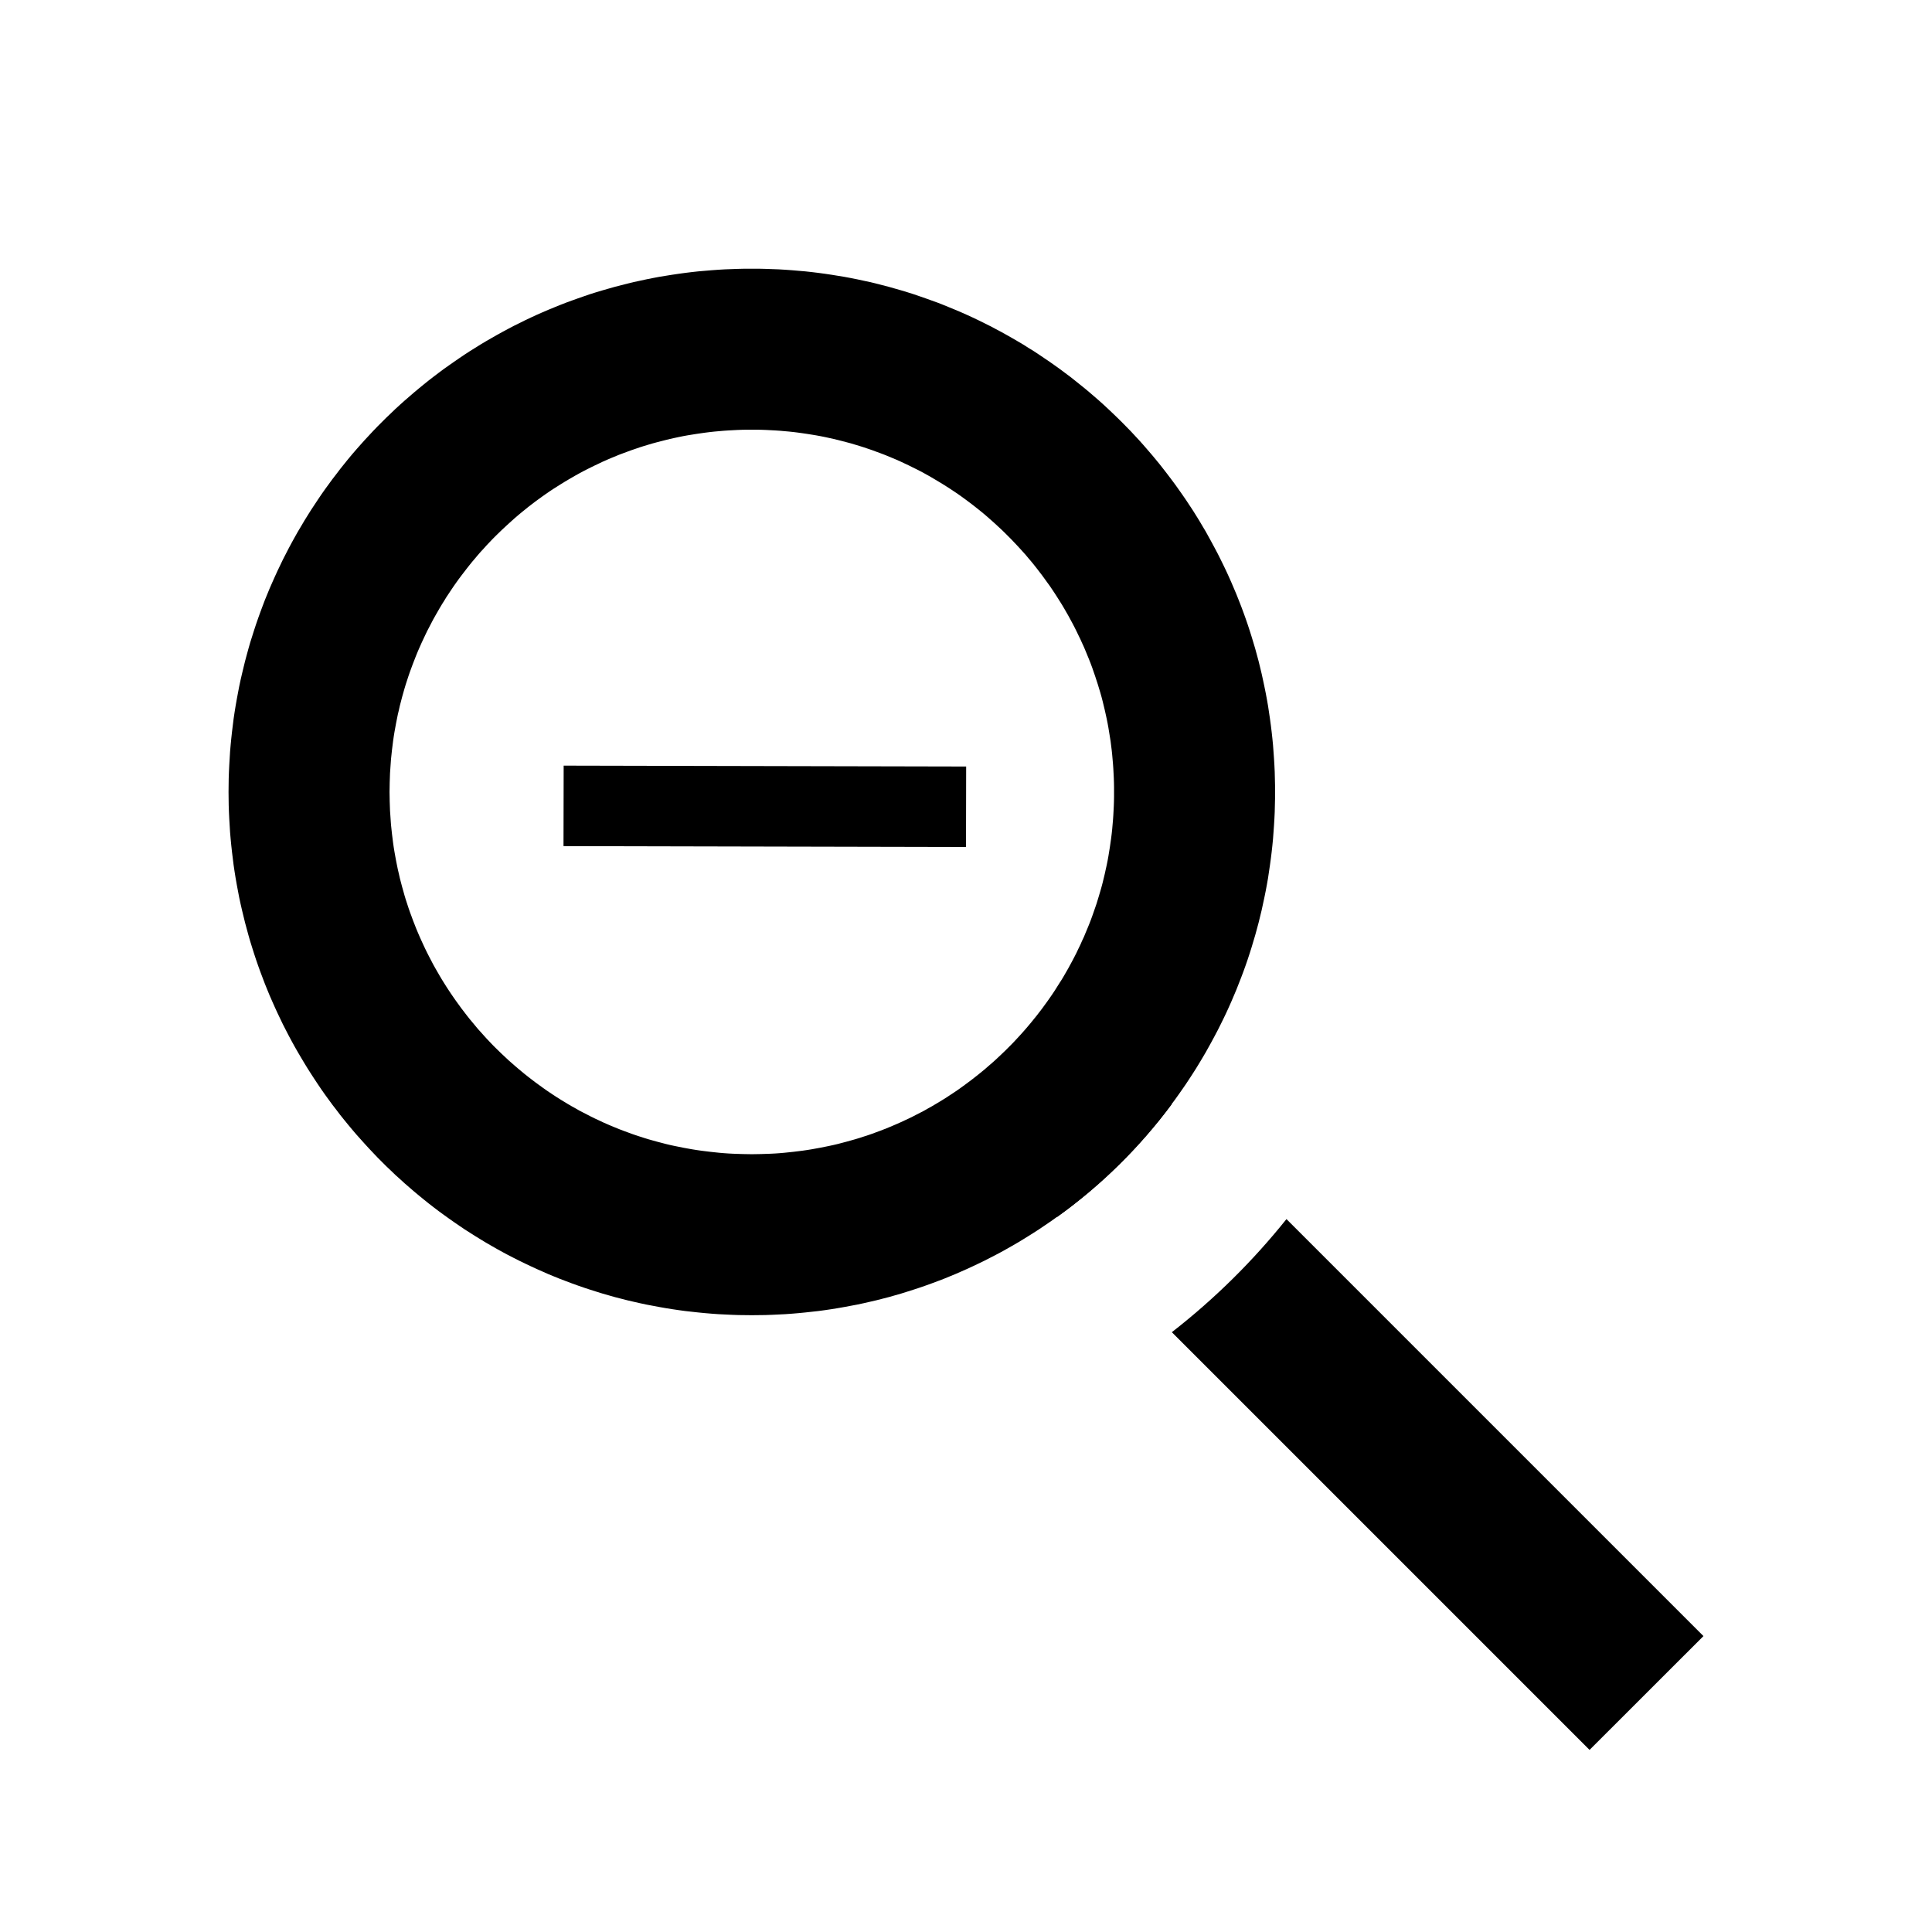
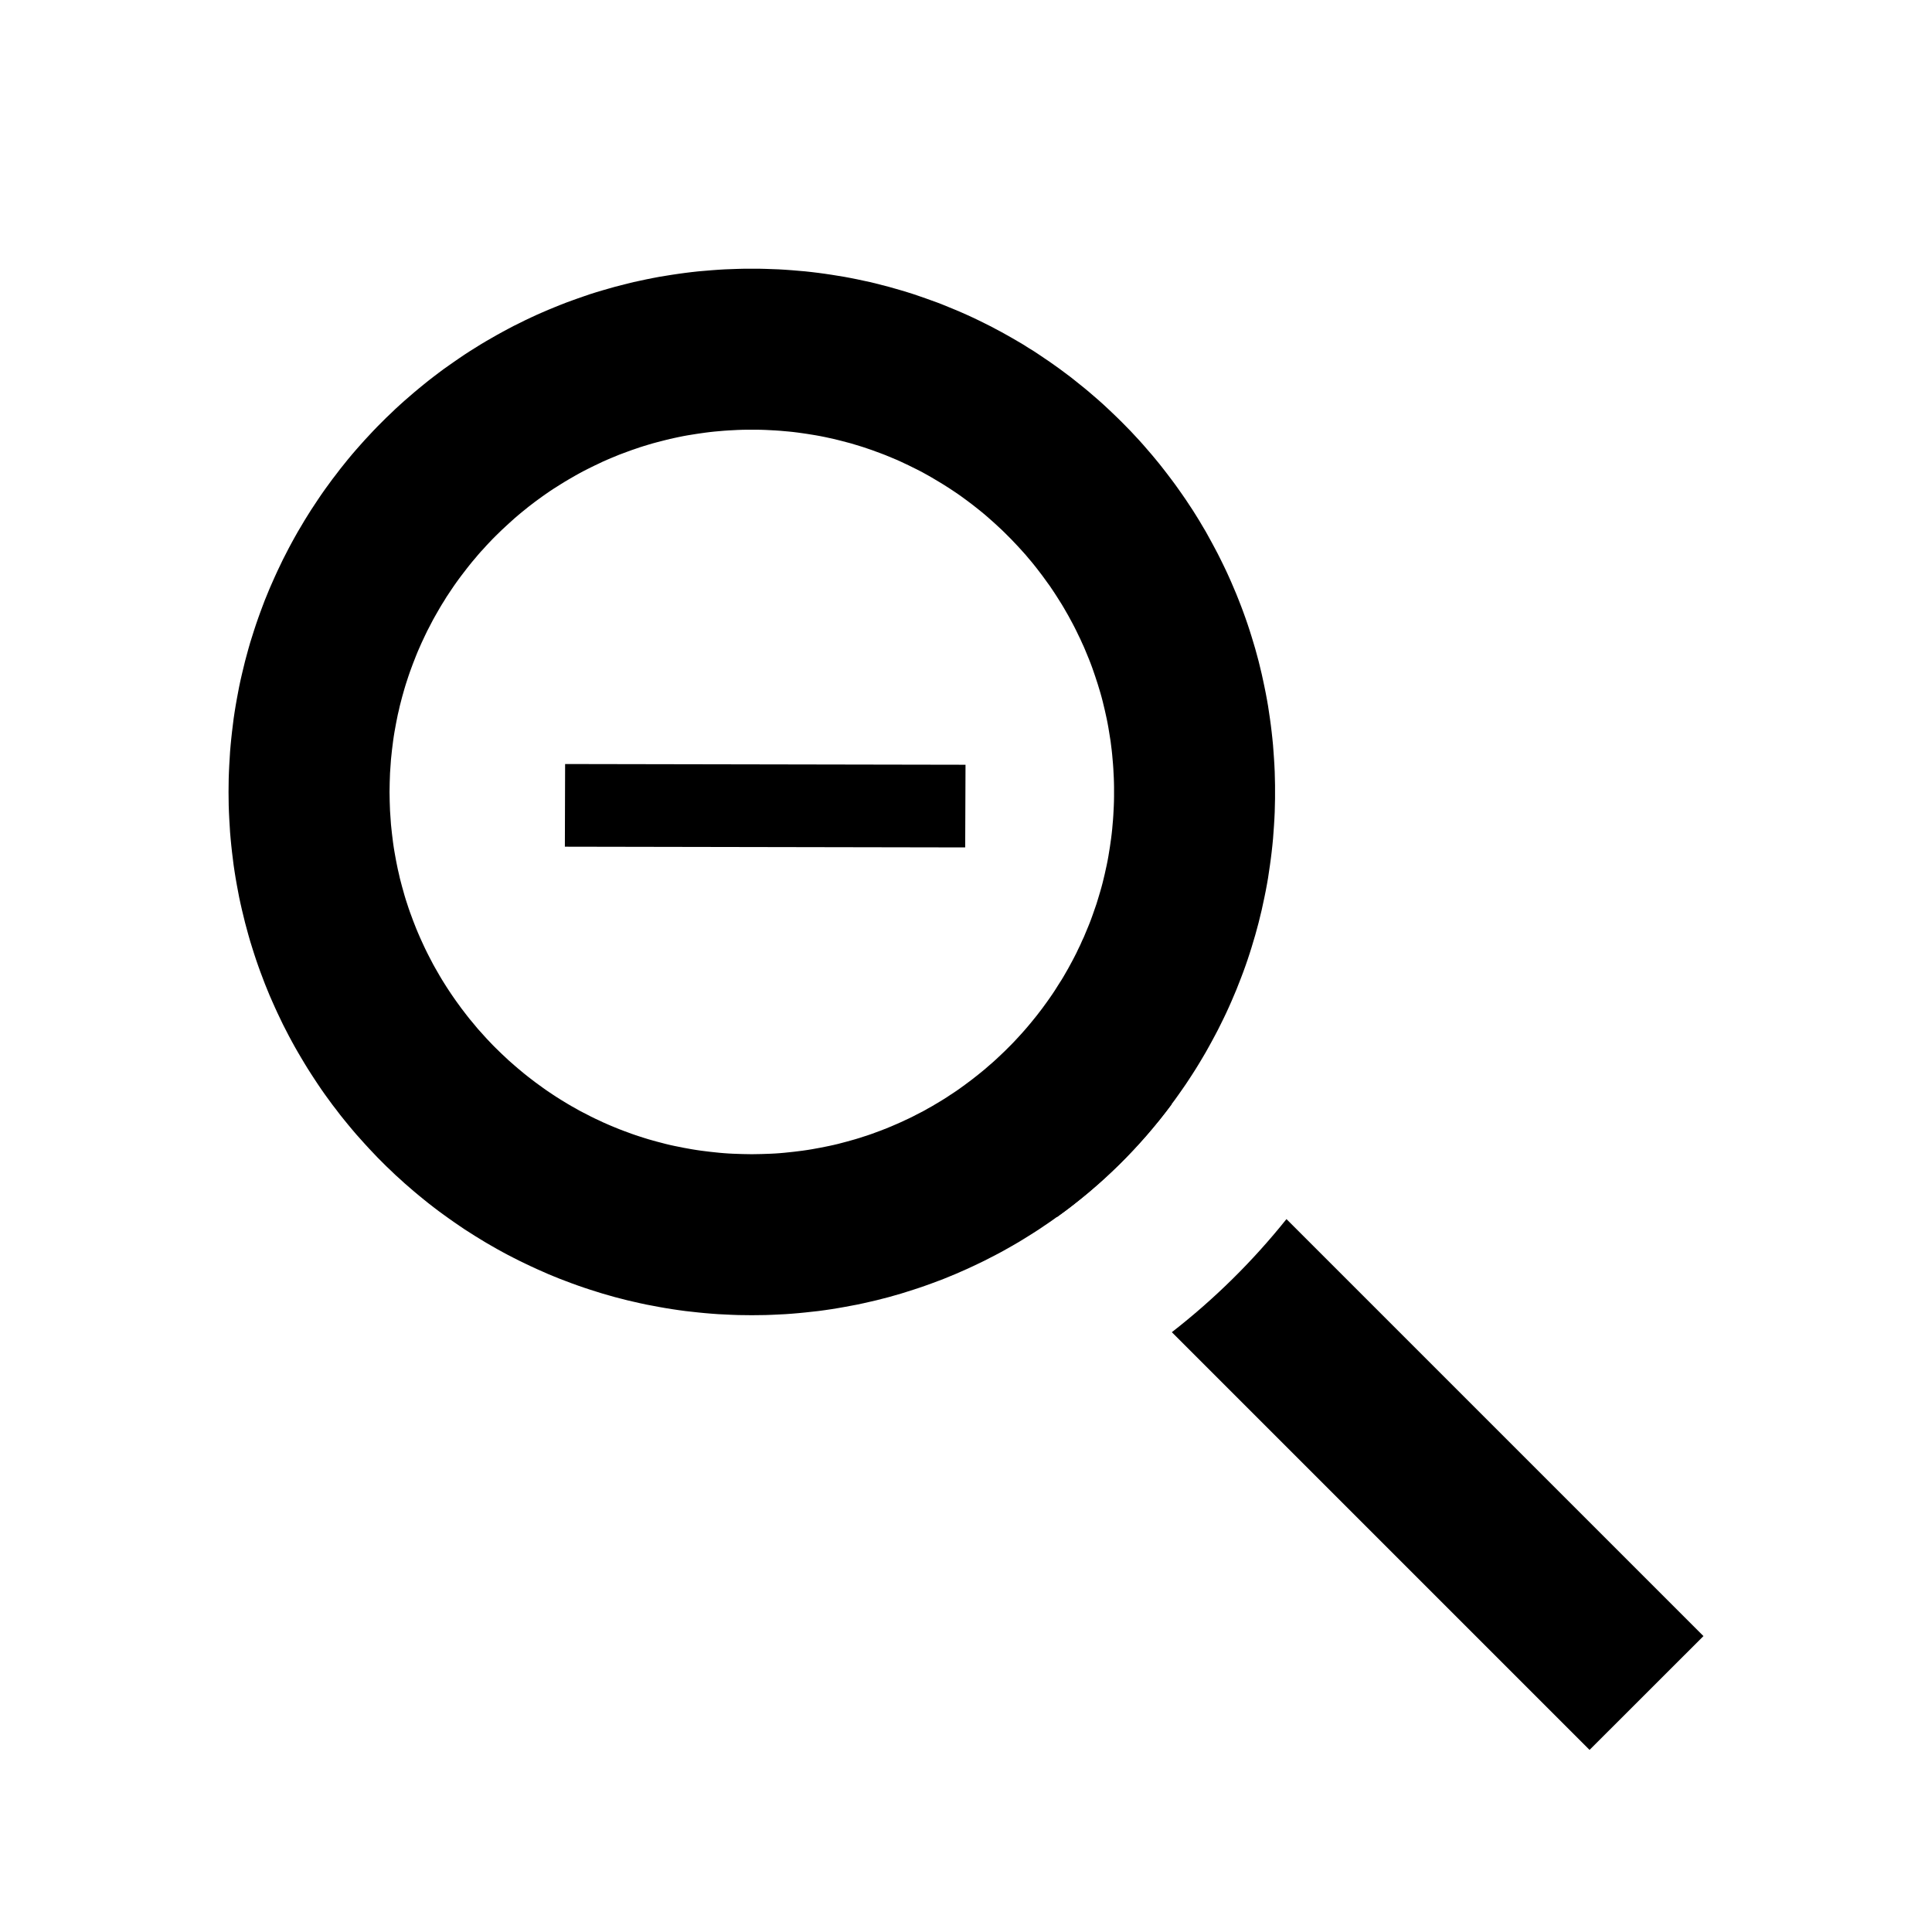
<svg xmlns="http://www.w3.org/2000/svg" viewBox="0 0 24 24" fill-rule="evenodd" clip-rule="evenodd" stroke-linejoin="round" stroke-miterlimit="1.414">
  <path d="M9.423 3.338l.084.002.083.003.084.003.082.005.083.006.082.007.082.007.082.009.082.01.081.011.081.012.08.013.08.013.08.015.08.016.079.017.079.017.078.019.078.02.078.02.077.022.077.022.076.023.076.024.076.026.075.026.075.027.075.027.074.029.073.03.073.03.073.031.072.032.072.033.071.034.071.035.07.035.07.037.07.037.068.038.069.039.067.039.068.04.066.042.067.041.065.043.065.044.065.044.064.045.063.045.063.047.063.047.061.048.061.049.061.049.06.05.059.051.059.051.058.052.057.053.057.054.056.054.056.055.054.055.055.056.053.057.053.057.052.058.051.059.051.059.05.06.05.061.048.061.048.062.047.062.047.063.045.063.045.064.045.065.043.065.043.065.042.067.041.066.04.068.04.067.038.069.038.069.037.069.037.07.035.07.035.071.034.071.033.072.032.072.031.073.031.073.029.073.029.074.028.075.027.075.026.075.025.076.024.076.023.076.023.077.021.077.021.078.019.078.019.079.017.078.017.08.016.079.015.08.014.08.012.08.012.081.011.081.01.082.009.082.008.082.006.082.006.083.005.083.004.083.002.083.002.084v.168l-.002.083-.002.084-.004.083-.005.083-.006.083-.006.082-.008.082-.009.082-.01.081-.011.081-.012.081-.012.081-.014.08-.015.08-.016.079-.017.079-.017.079-.019.078-.019.078-.021.078-.021.077-.023.077-.023.077-.024.076-.025.076-.026.075-.027.075-.028.074-.029.074-.029.074-.031.073-.031.073-.032.072-.033.072-.034.071-.035.071-.035.07-.037.07-.037.069-.038.069-.038.068-.04.068-.04.067-.041.067-.042.066-.043.066-.043.065-.045.065-.045.064-.045.063-.047.063-.047.062-.048.062-.048.061-.05.06-.05.06-.051.06-.051.058-.052.058-.053.058-.053.056-.055.057-.054.055-.056.055-.056.054-.057.054-.057.052-.058.053-.059.051-.059.051-.06.05-.061.049-.061.049-.061.048-.063.047-.063.046-.063.046-.064.045-.065.044-.065.044-.065.042-.067.042-.066.041-.068.041-.067.039-.069.039-.068.038-.07.037-.07.036-.07.036-.071.034-.071.034-.072.033-.072.032-.073.032-.073.03-.073.03-.074.028-.075.028-.075.027-.075.026-.076.025-.076.024-.076.024-.077.022-.077.022-.078.02-.078.02-.078.018-.079.018-.079.017-.08.015-.08.015-.08.014-.08.013-.081.012-.081.011-.082.009-.082.009-.082.008-.082.007-.083.006-.082.004-.084.004-.083.003-.084.001-.084.001-.084-.001-.083-.001-.084-.003-.083-.004-.083-.004-.082-.006-.083-.007-.082-.008-.082-.009-.081-.009-.081-.011-.081-.012-.081-.013-.08-.014-.079-.015-.08-.015-.079-.017-.079-.018-.078-.018-.078-.02-.078-.02-.077-.022-.077-.022-.077-.024-.076-.024-.076-.025-.075-.026-.075-.027-.074-.028-.074-.028-.074-.03-.073-.03-.072-.032-.073-.032-.071-.033-.072-.034-.07-.034-.071-.036-.07-.036-.069-.037-.069-.038-.068-.039-.068-.039-.067-.041-.067-.041-.066-.042-.066-.042-.065-.044-.064-.044-.064-.045-.064-.046-.063-.046-.062-.047-.062-.048-.061-.049-.06-.049-.06-.05-.059-.051-.059-.051-.058-.053-.058-.052-.056-.054-.057-.054-.055-.055-.055-.055-.054-.057-.053-.056-.053-.058-.052-.058-.052-.058-.051-.06-.05-.06-.049-.06-.049-.061-.047-.062-.048-.062-.046-.063-.046-.063-.045-.064-.044-.065-.043-.065-.043-.066-.042-.066-.041-.067-.04-.067-.04-.068-.039-.068-.038-.069-.037-.069-.036-.07-.036-.07-.034-.071-.034-.071-.033-.072-.032-.072-.032-.073-.03-.073-.03-.074-.028-.074-.028-.074-.027-.075-.026-.075-.025-.076-.024-.076-.024-.077-.022-.077-.021-.077-.021-.078-.019-.078-.019-.078-.018-.079-.017-.079-.015-.079-.015-.08-.014-.08-.013-.081-.012-.081-.01-.081-.01-.081-.009-.082-.008-.082-.007-.082-.005-.083-.005-.083-.004-.083-.003-.084-.001-.083-.001-.084.001-.084.001-.084.003-.083.004-.083.005-.083.005-.083.007-.082.008-.082.009-.082.01-.082.01-.081.012-.081.013-.08.014-.08.015-.08.015-.079.017-.08.018-.078.019-.079.019-.078.021-.078.021-.077.022-.077.024-.076.024-.076.025-.076.026-.075.027-.075.028-.075.028-.074.03-.073.03-.073.032-.073.032-.072.033-.072.034-.071.034-.071.036-.07.036-.07.037-.069.038-.069.039-.069.04-.067.04-.068.041-.066.042-.067.043-.065.043-.065.044-.065.045-.064.046-.063.046-.063.048-.062.047-.062.049-.061.049-.061.05-.06.051-.059.052-.059.052-.058.053-.057.053-.057.054-.056.055-.055.055-.055.057-.054.056-.054.058-.053.058-.052.059-.051.059-.051.06-.05.06-.049.061-.049.062-.048.062-.047.063-.047.064-.045.064-.045.064-.044.065-.044.066-.043.066-.041.067-.042.067-.04.068-.039.068-.039.069-.038.069-.037.07-.037.071-.035.07-.035.072-.034.071-.033.073-.032.072-.031.073-.03.074-.03.074-.029.074-.027.075-.027.075-.026.076-.026.076-.024.077-.023.077-.022.077-.022.078-.02.078-.02.078-.019.079-.017.079-.017.08-.016.079-.015.08-.013.081-.013.081-.012.081-.011.081-.01.082-.009.082-.007.083-.007.082-.006.083-.005.083-.003.084-.003.083-.002h.168zm-.142 2l-.059.001-.058.002-.057.003-.057.003-.059.004-.057.005-.057.005-.056.006-.056.007-.057.008-.055.008-.056.009-.056.009-.055.01-.054.011-.056.012-.054.012-.053.013-.055.014-.054.014-.052.014-.054.016-.053.016-.051.016-.052.018-.053.018-.052.019-.051.019-.051.019-.051.021-.051.021-.049.021-.05.022-.05.024-.049.023-.049.024-.048.024-.049.025-.048.026-.047.026-.047.027-.048.028-.047.028-.045.028-.046.029-.046.029-.045.03-.045.031-.044.031-.044.032-.044.032-.043.033-.043.033-.042.034-.042.034-.042.035-.041.035-.04.036-.041.037-.039.036-.04.037-.039.038-.039.038-.038.038-.038.04-.037.039-.036.04-.037.04-.035.04-.035.042-.035.041-.034.042-.034.043-.033.043-.033.043-.033.044-.031.043-.031.044-.031.046-.03.045-.03.045-.028.046-.029.046-.028.047-.027.047-.027.047-.027.048-.025.048-.025.048-.025.048-.024.05-.023.049-.023.049-.022.05-.022.05-.021.051-.02.051-.02.051-.019.051-.019.052-.018.052-.017.052-.017.052-.016.053-.015.053-.015.053-.014.054-.014.054-.012.054-.013.054-.011.055-.011.055-.01.055-.01.055-.009.056-.008.056-.007.056-.007.056-.006.057-.006.057-.004.057-.004.057-.004.058-.002.058-.002.058-.001.058-.001.059.001.058.001.059.002.058.002.058.004.057.004.058.004.057.006.057.006.056.007.057.007.056.008.056.009.055.01.056.01.055.011.055.011.054.013.055.012.054.014.054.014.053.015.053.015.054.016.053.017.052.017.052.018.052.019.051.019.052.02.051.02.051.021.05.022.051.022.049.023.05.023.049.024.049.025.049.025.048.025.048.027.048.027.047.027.047.028.047.028.045.029.046.03.046.03.045.031.045.031.044.032.044.032.044.033.043.033.043.033.042.035.042.035.042.034.041.037.041.036.04.036.04.038.04.037.039.038.038.039.038.038.037.04.037.04.038.041.036.04.035.042.036.041.034.041.034.043.034.043.033.043.033.044.032.044.032.045.032.044.03.045.03.046.03.046.029.046.028.046.028.048.028.047.026.047.027.048.025.049.025.048.025.049.024.05.023.048.023.05.022.051.022.051.021.049.02.052.02.052.019.051.019.052.018.052.017.053.017.052.016.053.015.054.015.054.014.053.014.054.013.055.012.055.011.054.011.055.01.056.01.056.009.055.008.056.007.057.007.056.006.057.006.058.005.057.004.058.003.057.002.058.002.059.001.058.001.059-.001.058-.001.058-.002.058-.002.058-.003.057-.004.057-.005.057-.006.057-.006.057-.007.056-.007.055-.008.056-.009.055-.01.055-.01.055-.011.054-.011.055-.012.055-.013.053-.014.053-.014.054-.015.053-.015.053-.016.052-.017.053-.017.052-.018.051-.019.052-.019.051-.02.05-.02.05-.021.051-.022.05-.022.049-.023.05-.023.049-.024.048-.025.049-.025.048-.025.047-.027.047-.026.047-.028.047-.028.046-.028.046-.029.045-.03.046-.03.044-.03.045-.032.044-.032.043-.032.044-.033.042-.033.043-.034.042-.034.041-.034.041-.036.041-.035.04-.036.041-.038.039-.037.039-.037.038-.038.038-.038.038-.039.037-.04.037-.04.036-.04.036-.041.035-.041.035-.042.034-.042.034-.042.033-.043.033-.043.032-.044.032-.044.031-.044.031-.045.03-.045.029-.046.029-.046.029-.045.028-.047.027-.047.027-.047.026-.048.026-.048.025-.048.025-.049.023-.049.024-.049.022-.05.023-.049.021-.051.021-.05.021-.051.02-.051.019-.052.018-.051.018-.052.018-.052.016-.052.016-.053.016-.054.015-.053.014-.053.013-.054.013-.054.012-.055.012-.054.011-.055.01-.055.009-.056.009-.055.008-.056.008-.056.007-.057.006-.056.005-.057.005-.057.004-.058.003-.057.003-.058.002-.058.001-.059V9.779l-.001-.058-.002-.058-.003-.058-.003-.058-.004-.057-.005-.057-.005-.057-.006-.057-.007-.056-.007-.056-.009-.056-.009-.056-.009-.055-.01-.055-.011-.055-.012-.055-.012-.054-.013-.054-.013-.054-.014-.054-.015-.053-.016-.053-.016-.053-.017-.052-.017-.052-.018-.052-.018-.052-.019-.051-.02-.051-.021-.051-.021-.051-.021-.05-.023-.05-.022-.049-.024-.049-.024-.05-.024-.048-.025-.048-.026-.048-.026-.048-.027-.047-.027-.047-.028-.047-.029-.046-.029-.046-.029-.045-.03-.045-.031-.046-.032-.044-.031-.043-.032-.044-.033-.043-.033-.043-.034-.043-.034-.042-.035-.041-.035-.042-.036-.04-.036-.04-.037-.04-.037-.039-.038-.04-.038-.038-.038-.038-.039-.038-.04-.037-.039-.036-.041-.037-.041-.036-.04-.035-.042-.035-.042-.034-.043-.034-.042-.033-.044-.033-.043-.032-.044-.032-.044-.031-.046-.031-.045-.03-.045-.029-.046-.029-.046-.028-.047-.028-.047-.028-.047-.027-.047-.026-.048-.026-.049-.025-.049-.024-.048-.024-.049-.023-.051-.024-.049-.022-.05-.021-.051-.021-.051-.021-.05-.019-.052-.019-.051-.019-.053-.018-.053-.018-.051-.016-.053-.016-.053-.016-.053-.014-.053-.014-.055-.014-.054-.013-.054-.012-.055-.012-.055-.011-.055-.01-.055-.009-.056-.009-.055-.008-.057-.008-.056-.007-.057-.006-.057-.005-.056-.005-.059-.004-.057-.003-.058-.003-.058-.002-.058-.001H9.281z" />
-   <path d="M12.002 9.522l-.002 1-5-.011.002-1 5 .011zM15.981 15.144l5.18 5.18-1.415 1.414-5.189-5.189a8.534 8.534 0 0 0 1.424-1.405zm-1.426-1.426a6.443 6.443 0 0 1-1.426 1.402l-.968-.968 1.414-1.414.98.98z" />
+   <path d="M11.994 9.5l-.004 1.027-4.973-.009.003-1.027 4.974.009z" fill-rule="nonzero" />
+   <path d="M15.981 15.144l5.18 5.18-1.415 1.414-5.189-5.189a8.534 8.534 0 0 0 1.424-1.405zm-1.426-1.426a6.443 6.443 0 0 1-1.426 1.402l-.968-.968 1.414-1.414.98.98z" />
</svg>
